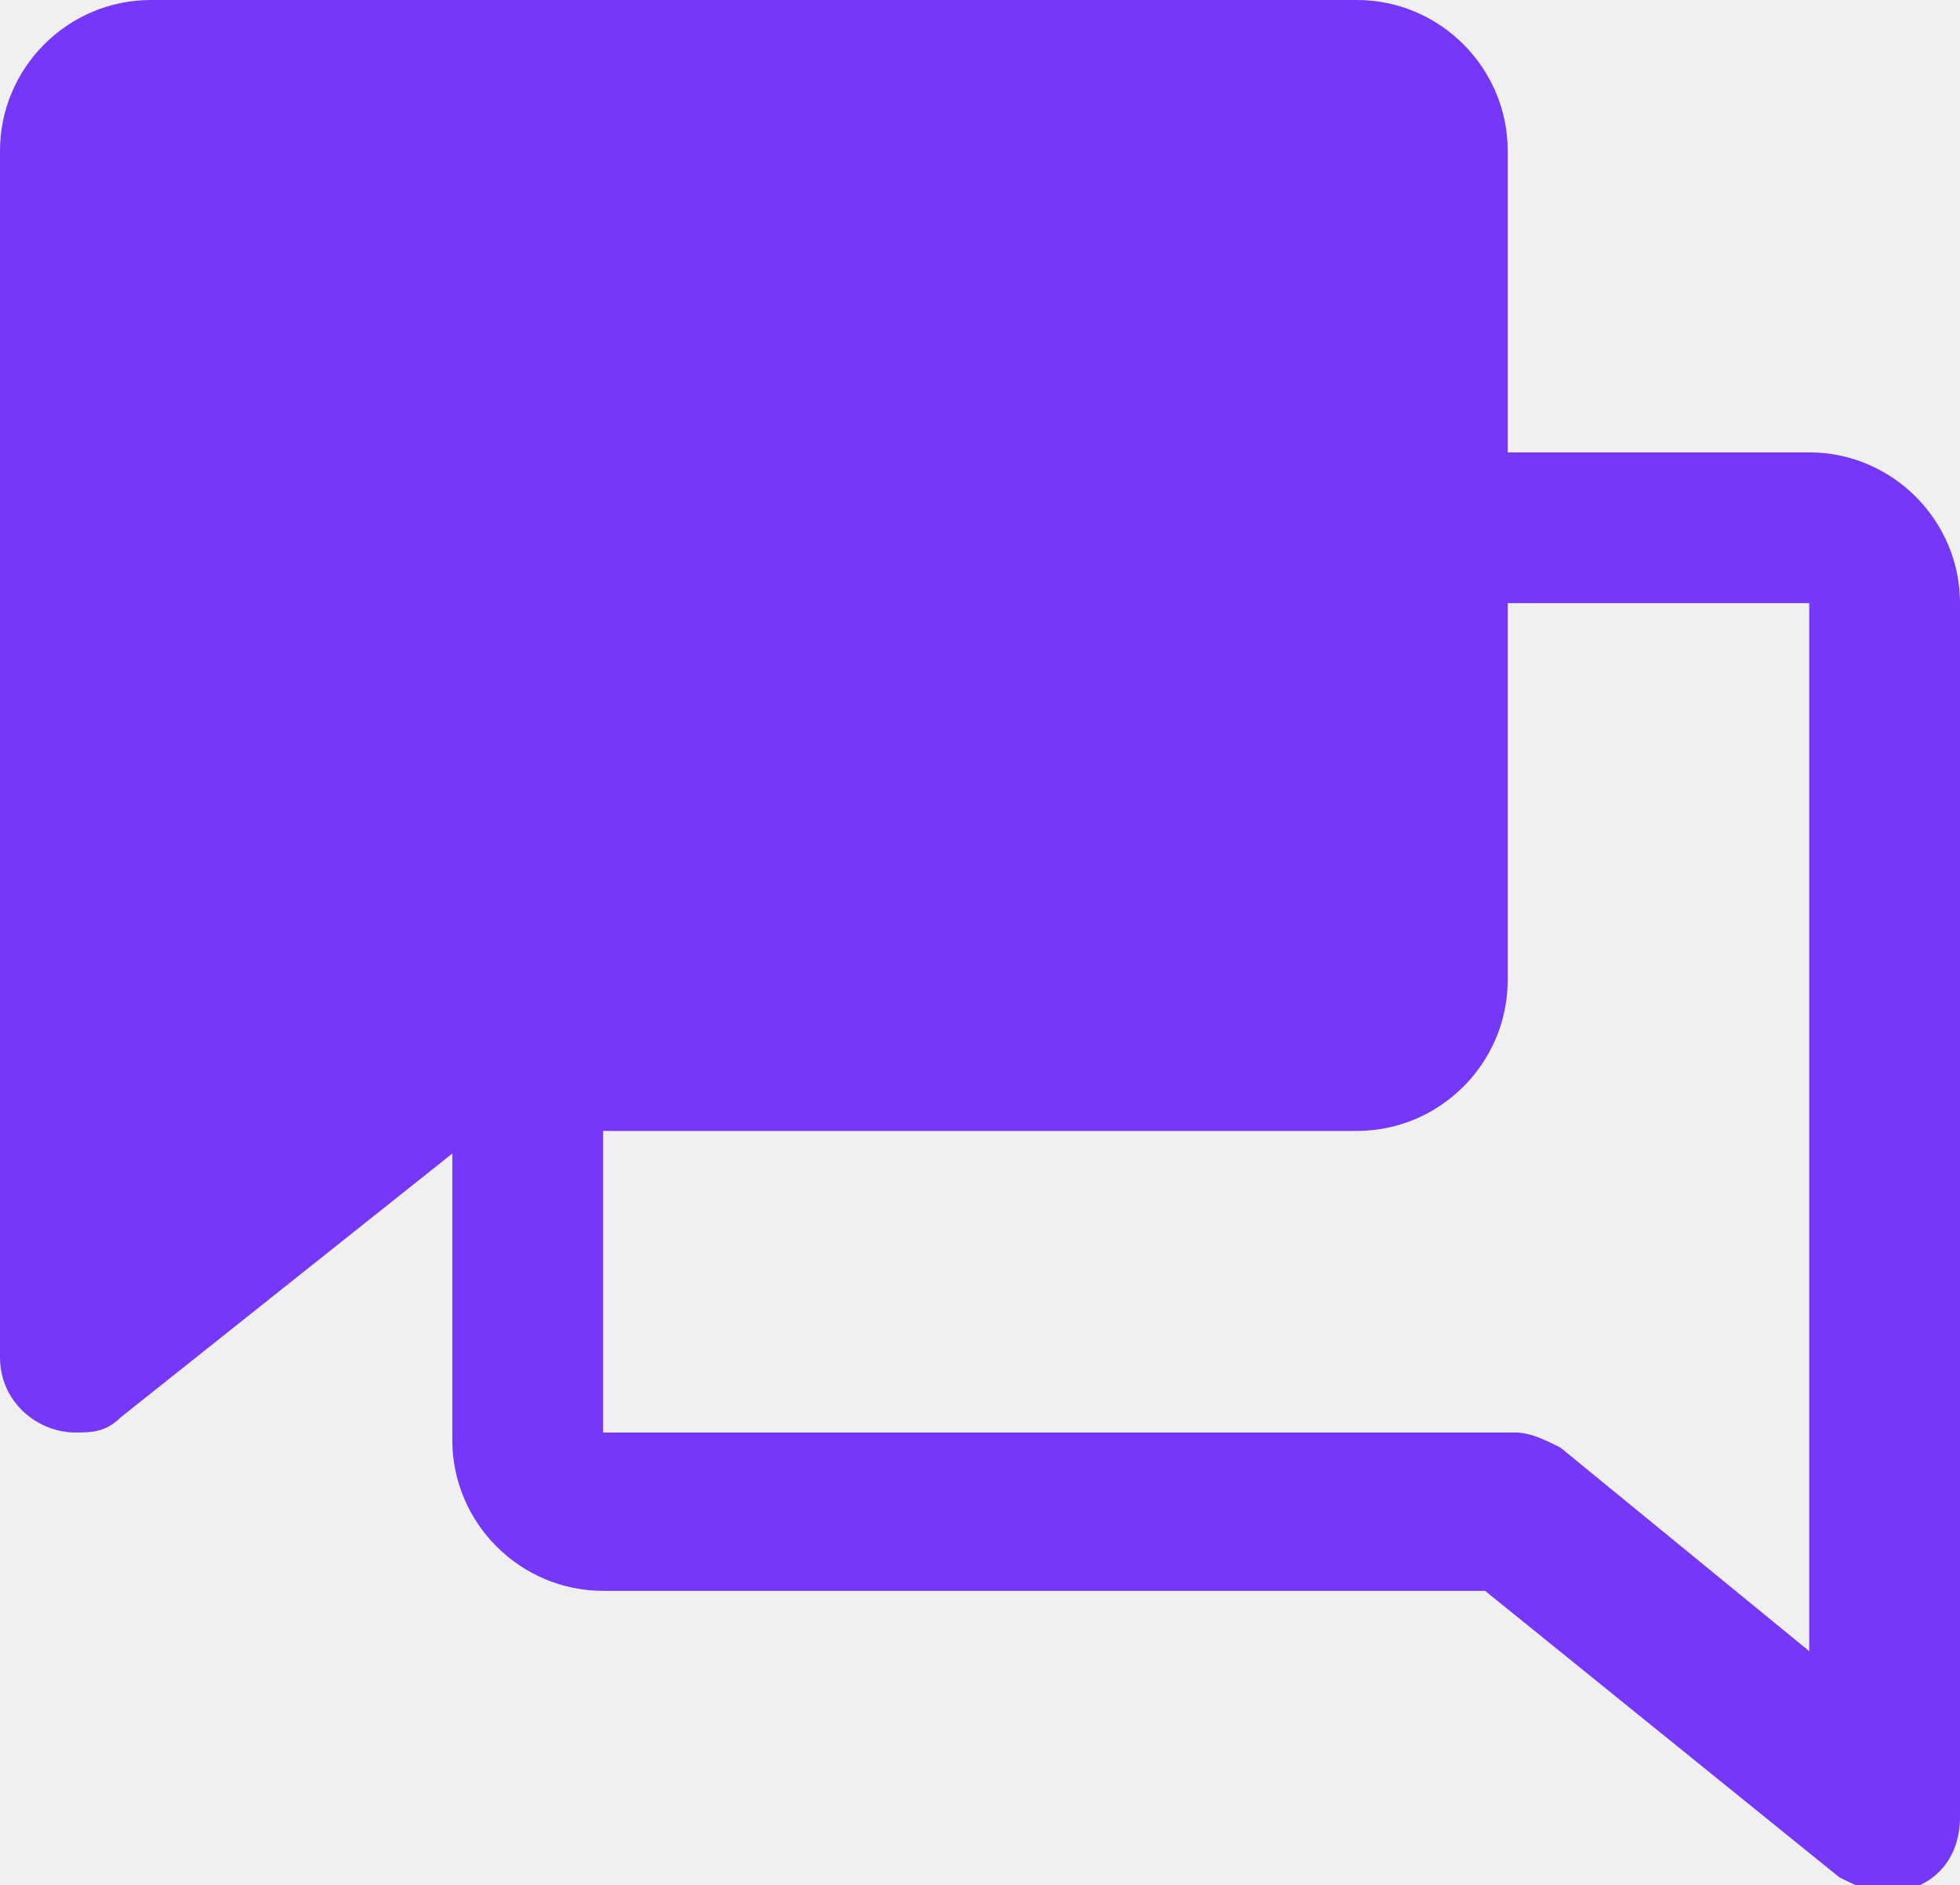
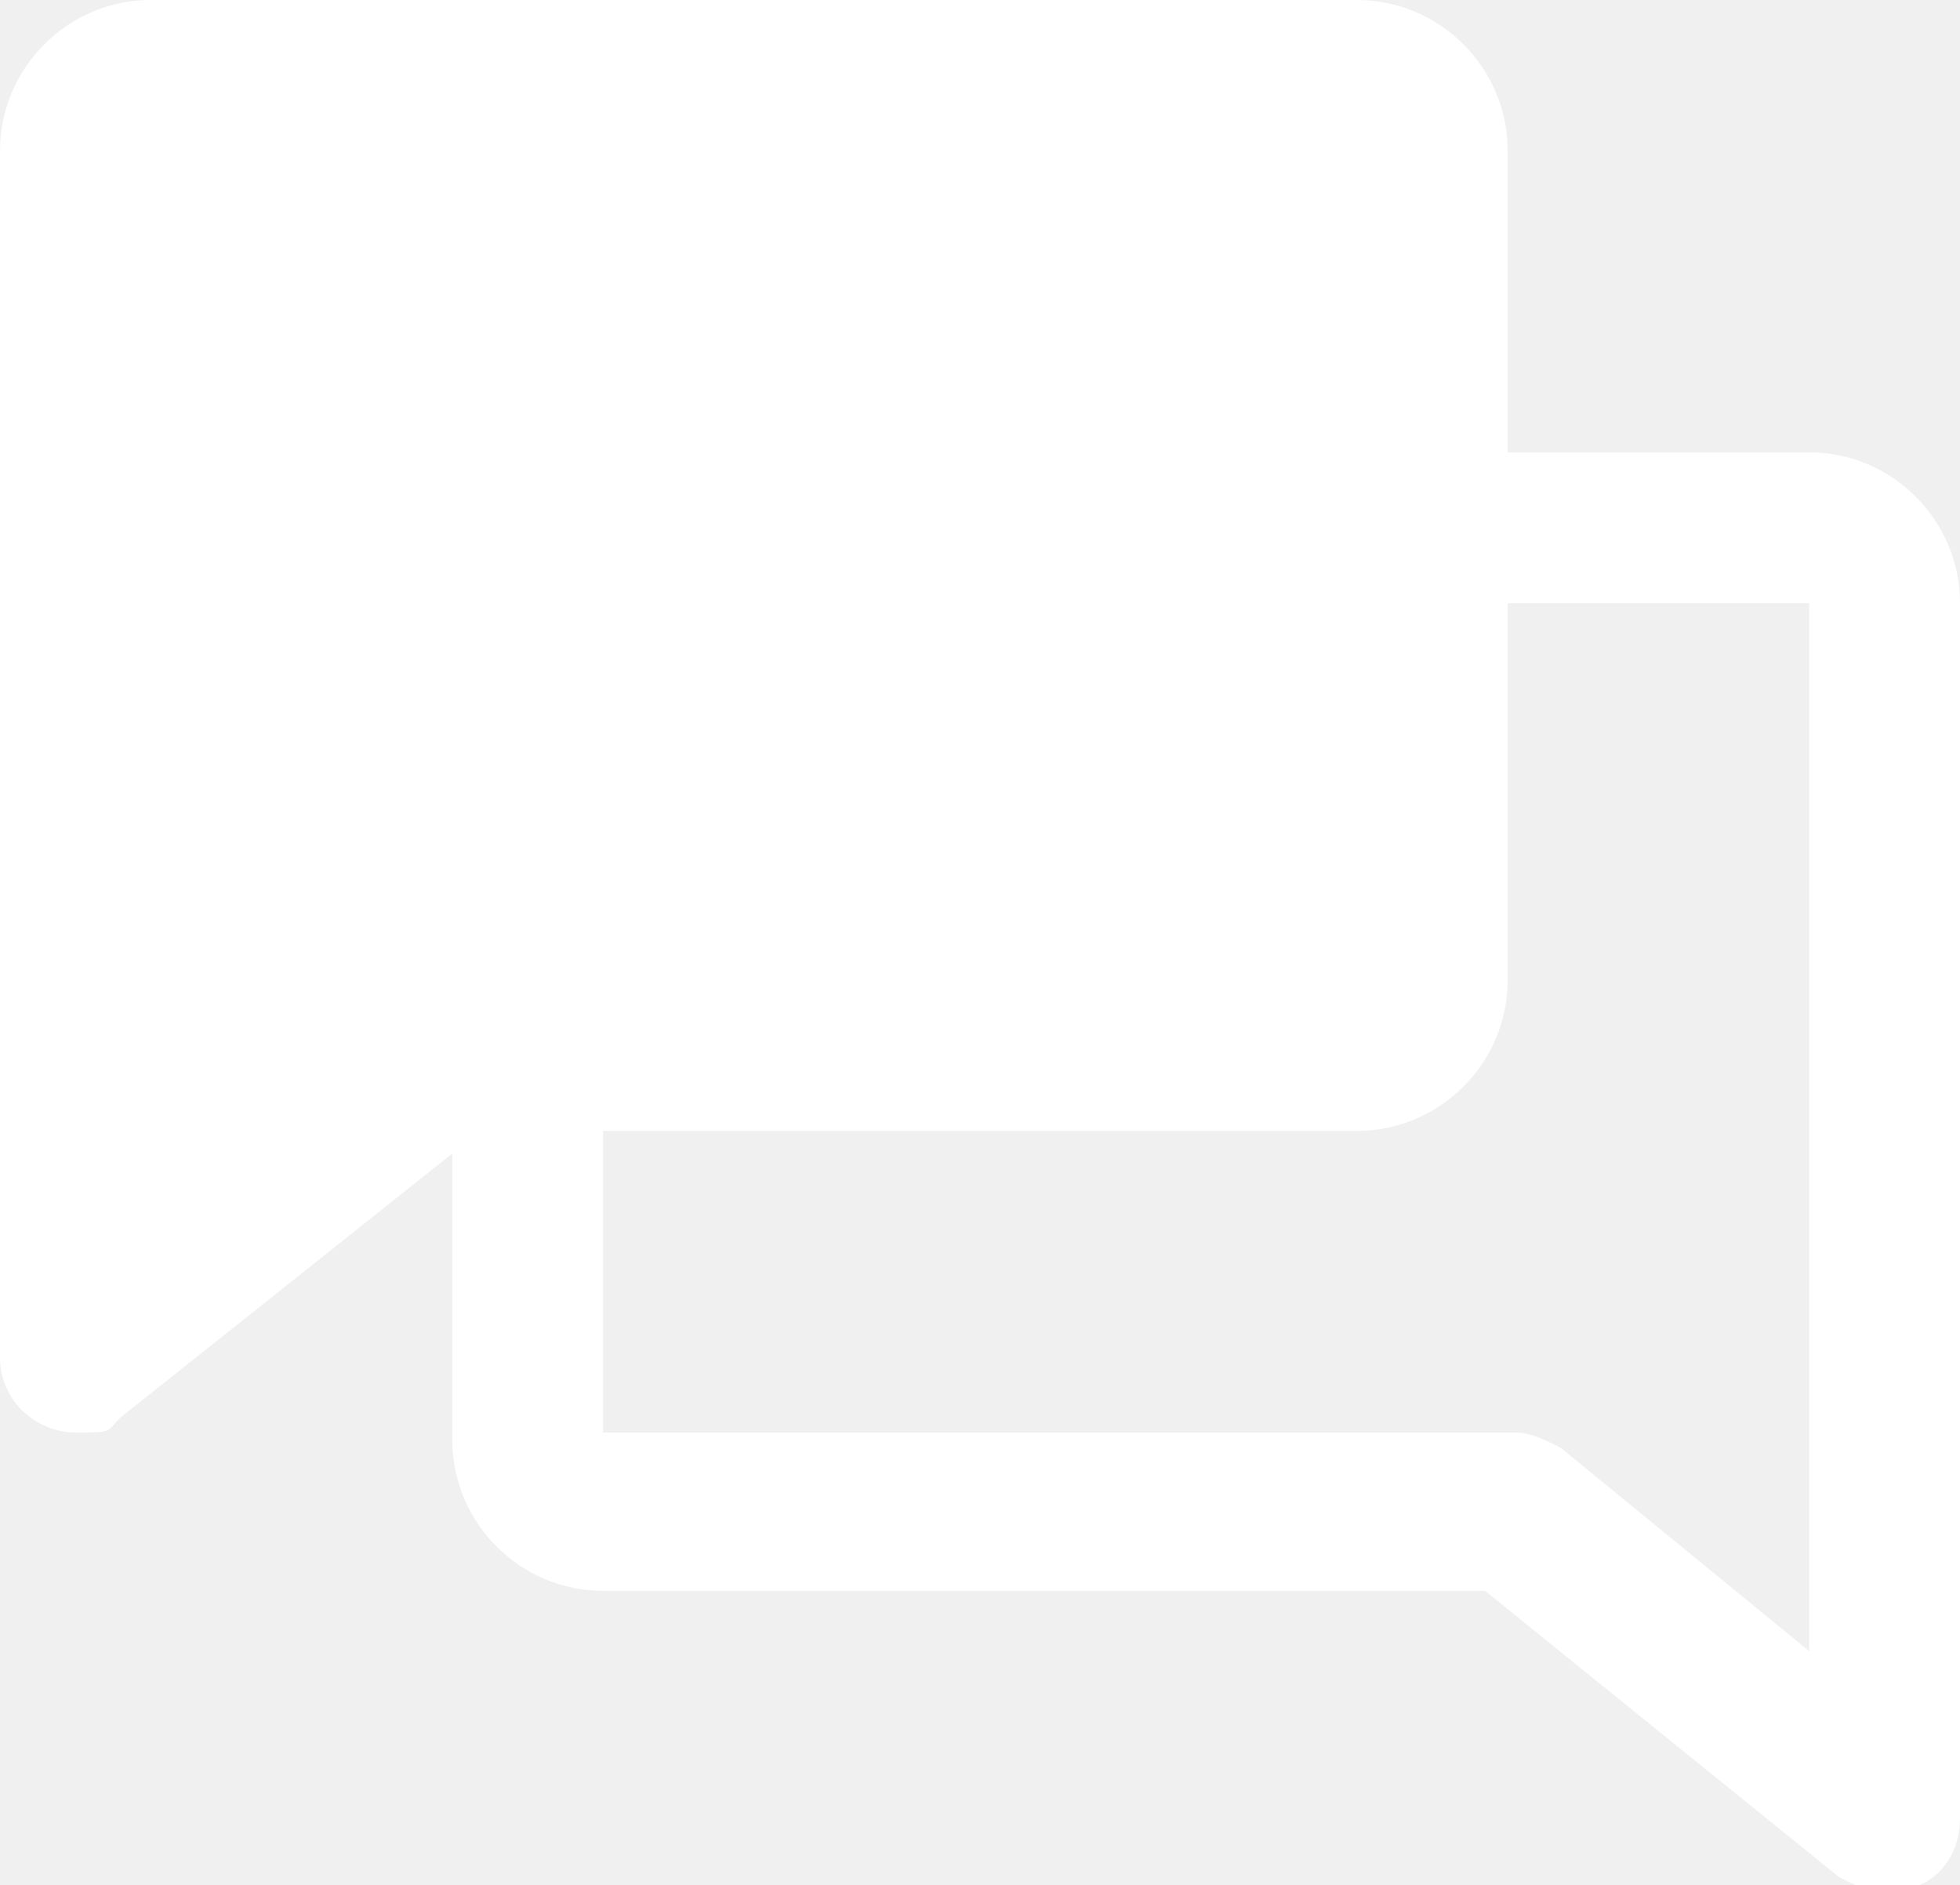
- <svg xmlns="http://www.w3.org/2000/svg" id="Layer_1" data-name="Layer 1" version="1.1" viewBox="0 0 26 25">
+ <svg xmlns="http://www.w3.org/2000/svg" version="1.1" viewBox="0 0 26 25">
  <defs>
    <style>
      .cls-1 {
-         fill: #7537f8;
-         stroke-width: 0px;
+         fill: #fff;
      }
    </style>
  </defs>
-   <path class="cls-1" d="M26,8c0-1.1-.9-2-2-2h-4V2c0-1.1-.9-2-2-2H2C.9,0,0,.9,0,2v16c0,.6.5,1,1,1,.2,0,.4,0,.6-.2l4.4-3.5v3.8c0,1.1.9,2,2,2h11.7l4.7,3.8c.2.1.4.2.6.2.6,0,1-.4,1-1V8ZM20.7,19.2c-.2-.1-.4-.2-.6-.2h-12.1v-4h10c1.1,0,2-.9,2-2v-5h4v13.9l-3.3-2.7Z" />
+   <g>
+     <g id="Layer_1">
+       <path class="cls-1" d="M26,8c0-1.1-.9-2-2-2h-4V2c0-1.1-.9-2-2-2H2C.9,0,0,.9,0,2v16c0,.6.5,1,1,1s.4,0,.6-.2l4.4-3.5v3.8c0,1.1.9,2,2,2h11.7l4.7,3.8c.2.1.4.2.6.2.6,0,1-.4,1-1,0,0,0-16.1,0-16.1ZM20.7,19.2c-.2-.1-.4-.2-.6-.2h-12.1v-4h10c1.1,0,2-.9,2-2v-5h4v13.9s-3.3-2.7-3.3-2.7Z" />
+     </g>
+   </g>
</svg>
